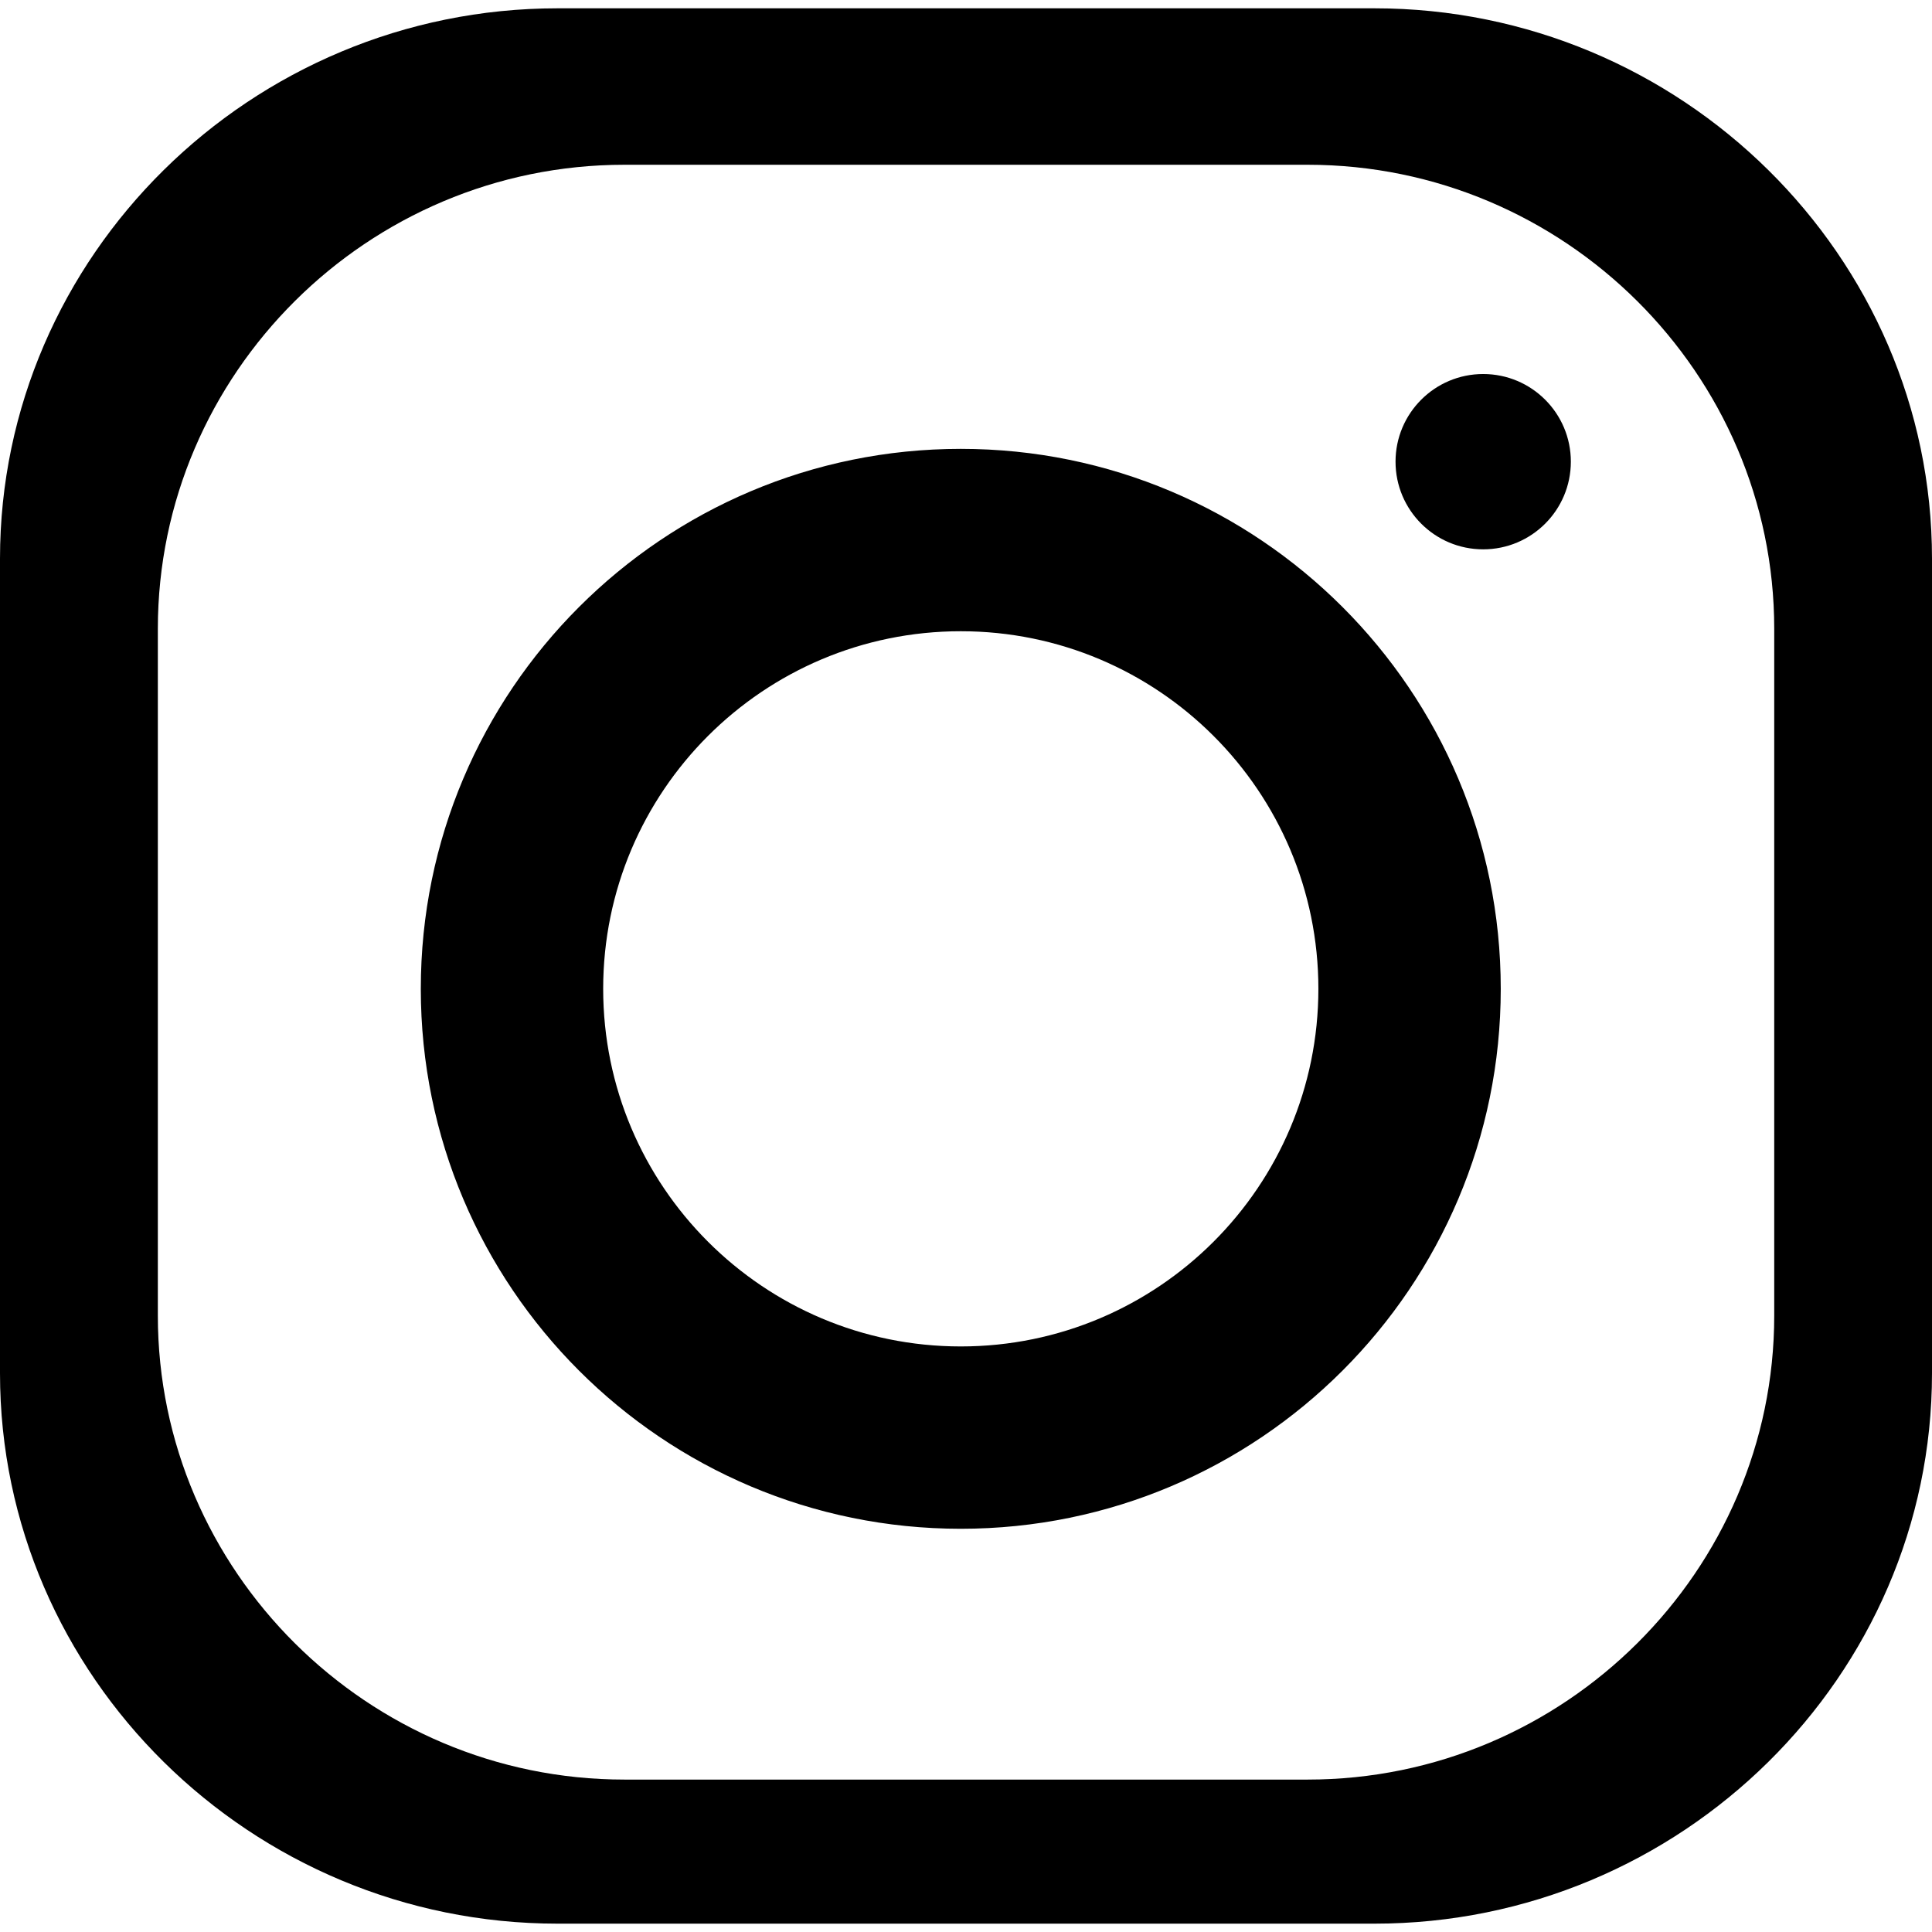
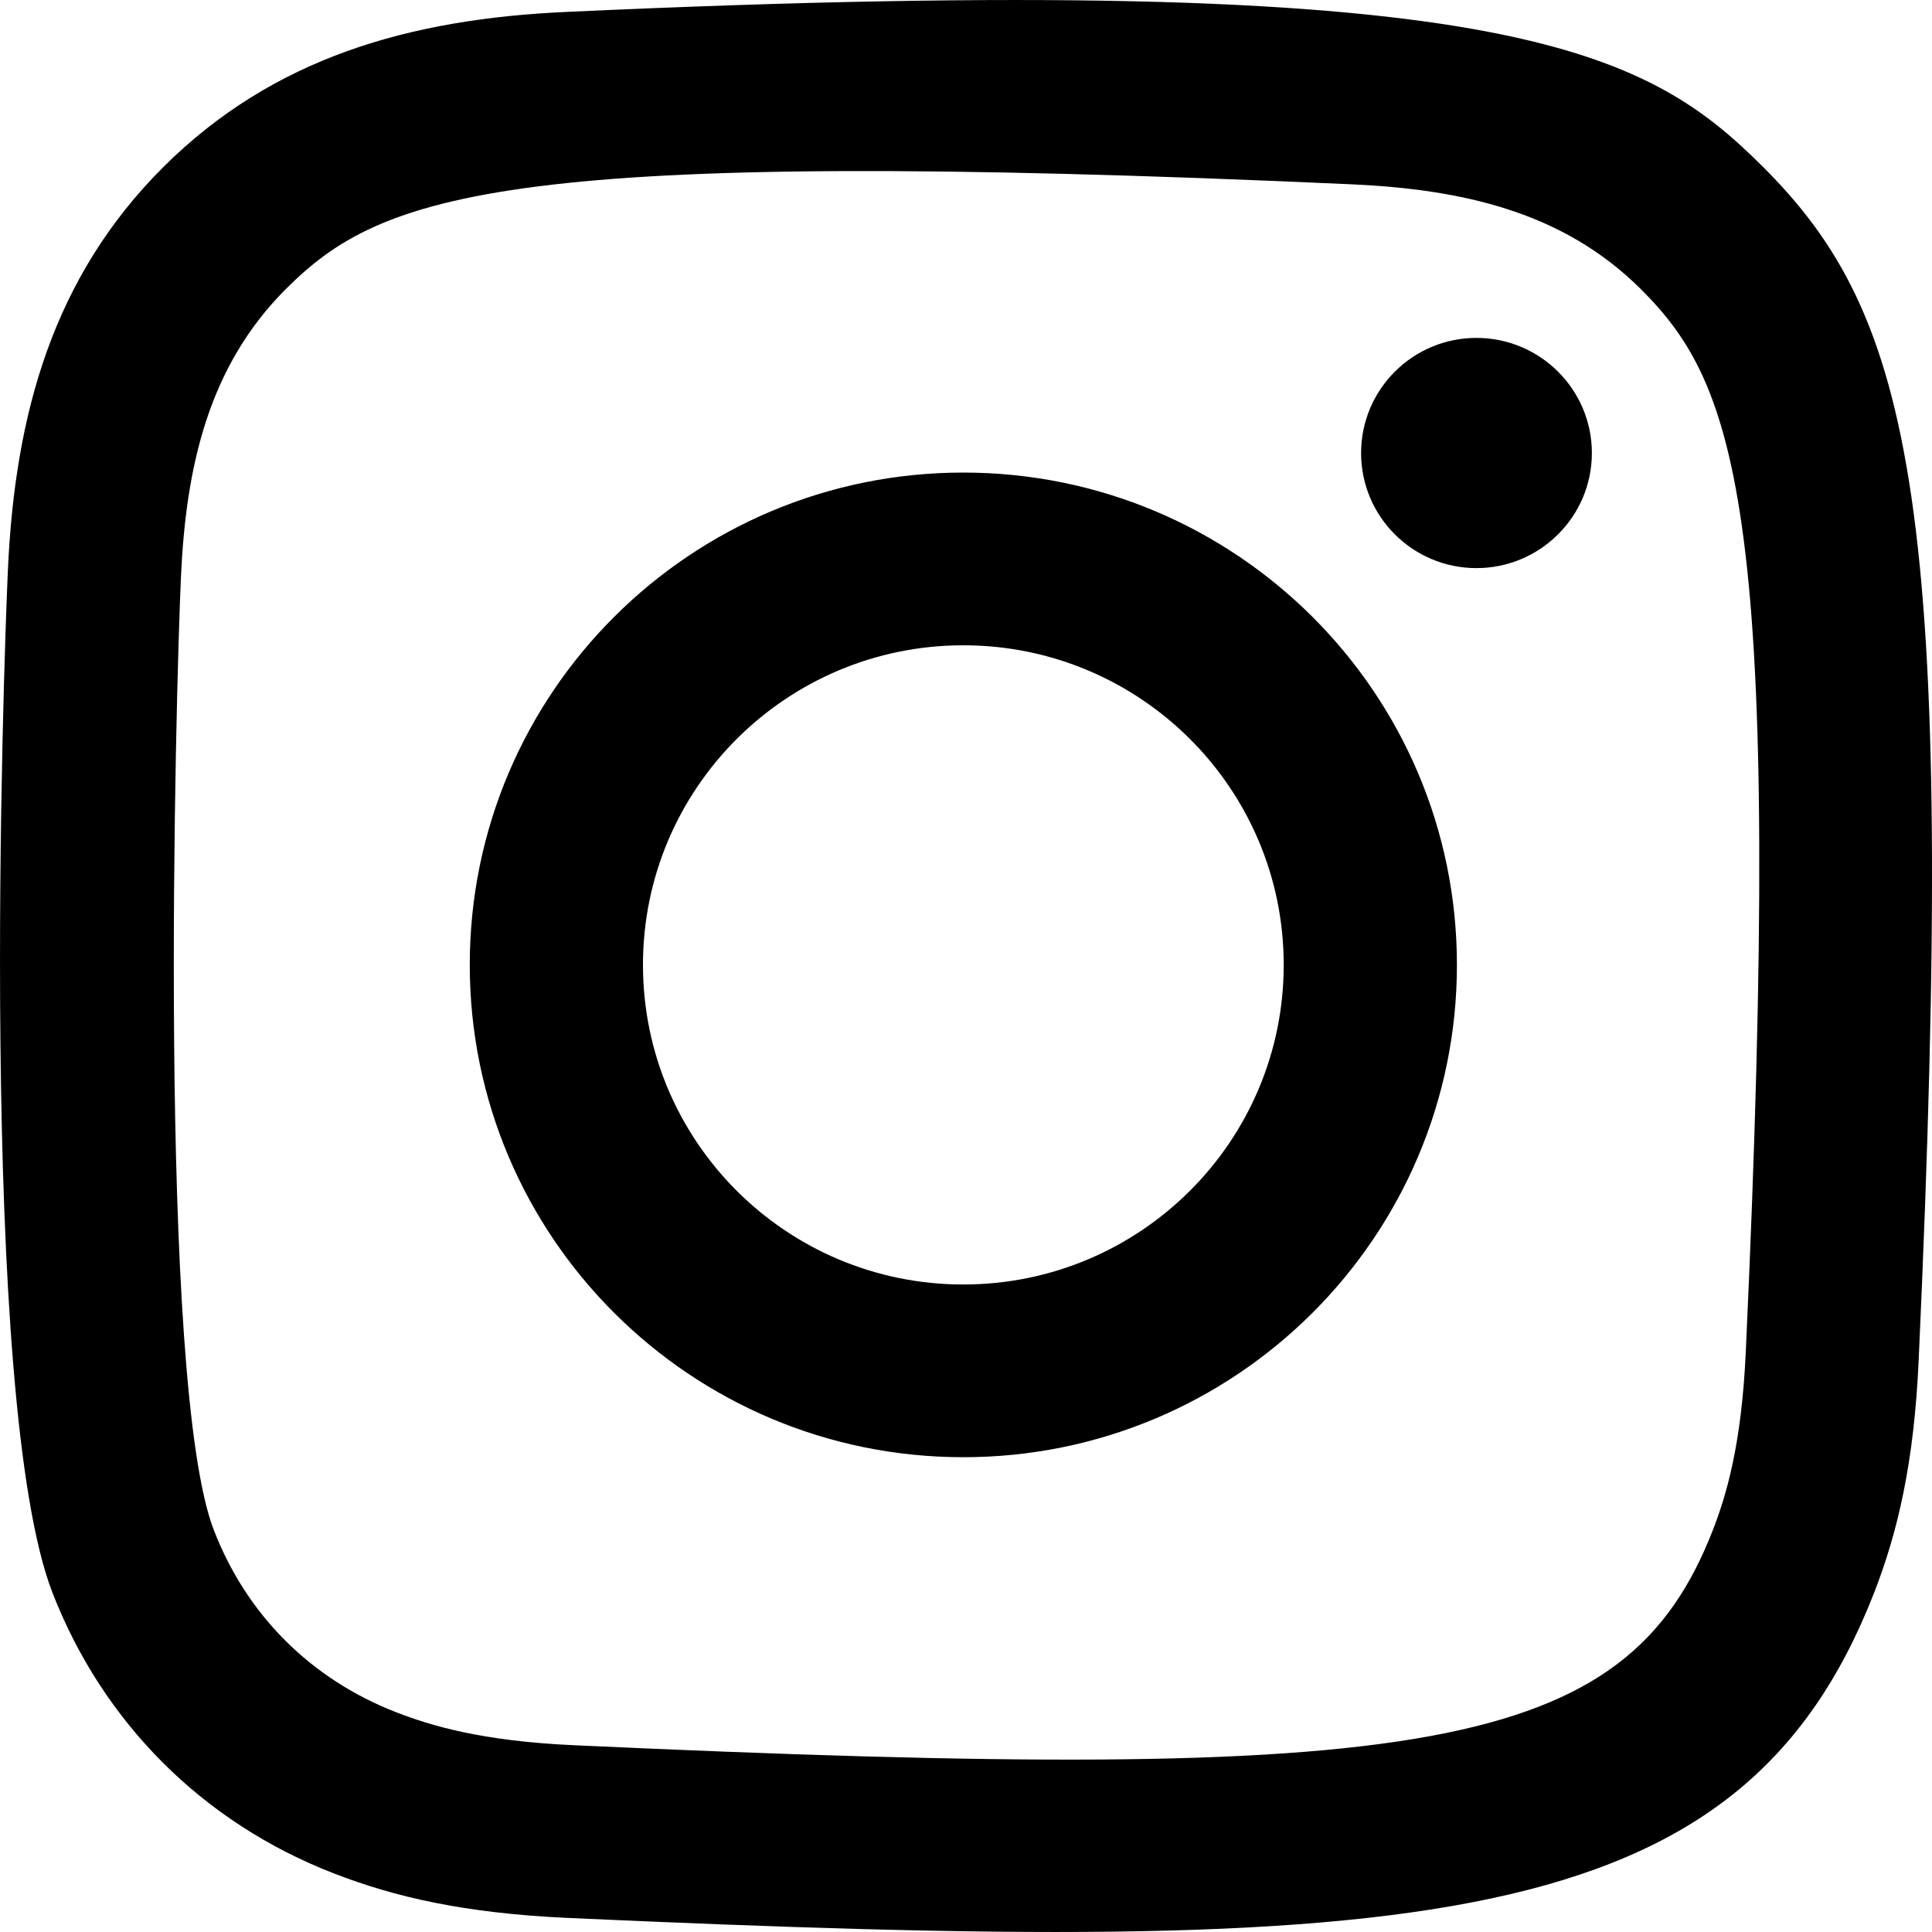
- <svg xmlns="http://www.w3.org/2000/svg" width="64" height="64" shape-rendering="geometricPrecision" text-rendering="geometricPrecision" image-rendering="optimizeQuality" fill-rule="evenodd" clip-rule="evenodd" viewBox="0 0 640 640">
-   <path d="M184.715 2.752h270.582C556.908 2.752 640 84.816 640 185.069v269.85c0 100.277-83.092 182.317-184.703 182.317H184.715C83.104 637.236 0 555.196 0 454.919v-269.85C0 84.816 83.103 2.752 184.715 2.752zm133.561 145.939c98.741 0 178.868 80.127 178.868 178.868 0 98.753-80.127 178.868-178.868 178.868-98.765 0-178.88-80.115-178.88-178.868 0-98.741 80.115-178.868 178.88-178.868zm0 60.414c65.387 0 118.454 53.056 118.454 118.454s-53.068 118.466-118.454 118.466c-65.41 0-118.466-53.067-118.466-118.466 0-65.398 53.056-118.454 118.466-118.454zM491.321 123.9c16.04 0 29.044 13.004 29.044 29.032 0 16.04-13.004 29.044-29.044 29.044-16.028 0-29.032-13.004-29.032-29.044 0-16.028 13.004-29.032 29.032-29.032zM206.825 54.58H433.21c85.005 0 154.526 69.178 154.526 153.712V435.81c0 84.532-69.52 153.699-154.526 153.699H206.825c-85.005 0-154.537-69.167-154.537-153.7V208.29c0-84.532 69.532-153.71 154.537-153.71z" />
+ <svg xmlns="http://www.w3.org/2000/svg" width="800px" height="800px" viewBox="0 0 20 20" version="1.1">
+   <defs>
+ 
+ </defs>
+   <g id="Page-1" stroke="none" stroke-width="1" fill="none" fill-rule="evenodd">
+     <g id="Dribbble-Light-Preview" transform="translate(-340, -7439)" fill="#000000">
+       <g id="icons" transform="translate(56, 160)">
+         <path d="M289.87,7279.123 C288.242,7279.196 286.831,7279.594 285.691,7280.729 C284.548,7281.869 284.155,7283.286 284.082,7284.897 C284.036,7285.902 283.768,7293.498 284.544,7295.49 C285.068,7296.834 286.098,7297.867 287.455,7298.393 C288.088,7298.639 288.81,7298.805 289.87,7298.854 C298.73,7299.255 302.015,7299.037 303.4,7295.49 C303.646,7294.859 303.815,7294.137 303.862,7293.08 C304.267,7284.197 303.796,7282.271 302.252,7280.729 C301.027,7279.507 299.586,7278.675 289.87,7279.123 M289.951,7297.067 C288.981,7297.024 288.455,7296.862 288.103,7296.726 C287.22,7296.383 286.556,7295.722 286.215,7294.843 C285.624,7293.329 285.82,7286.14 285.873,7284.977 C285.924,7283.837 286.155,7282.796 286.959,7281.992 C287.954,7281 289.24,7280.513 297.993,7280.908 C299.135,7280.96 300.179,7281.19 300.985,7281.992 C301.98,7282.985 302.474,7284.28 302.072,7293 C302.028,7293.968 301.866,7294.493 301.73,7294.843 C300.829,7297.151 298.757,7297.471 289.951,7297.067 M298.09,7283.69 C298.09,7284.347 298.624,7284.881 299.284,7284.881 C299.943,7284.881 300.479,7284.347 300.479,7283.69 C300.479,7283.032 299.943,7282.498 299.284,7282.498 C298.624,7282.498 298.09,7283.032 298.09,7283.69 M288.863,7288.988 C288.863,7291.803 291.15,7294.085 293.972,7294.085 C296.794,7294.085 299.082,7291.803 299.082,7288.988 C299.082,7286.173 296.794,7283.892 293.972,7283.892 C291.15,7283.892 288.863,7286.173 288.863,7288.988 M290.656,7288.988 C290.656,7287.162 292.14,7285.68 293.972,7285.68 C295.804,7285.68 297.289,7287.162 297.289,7288.988 C297.289,7290.815 295.804,7292.297 293.972,7292.297 C292.14,7292.297 290.656,7290.815 290.656,7288.988" id="instagram-[#167]">
+ 
+ </path>
+       </g>
+     </g>
+   </g>
</svg>
